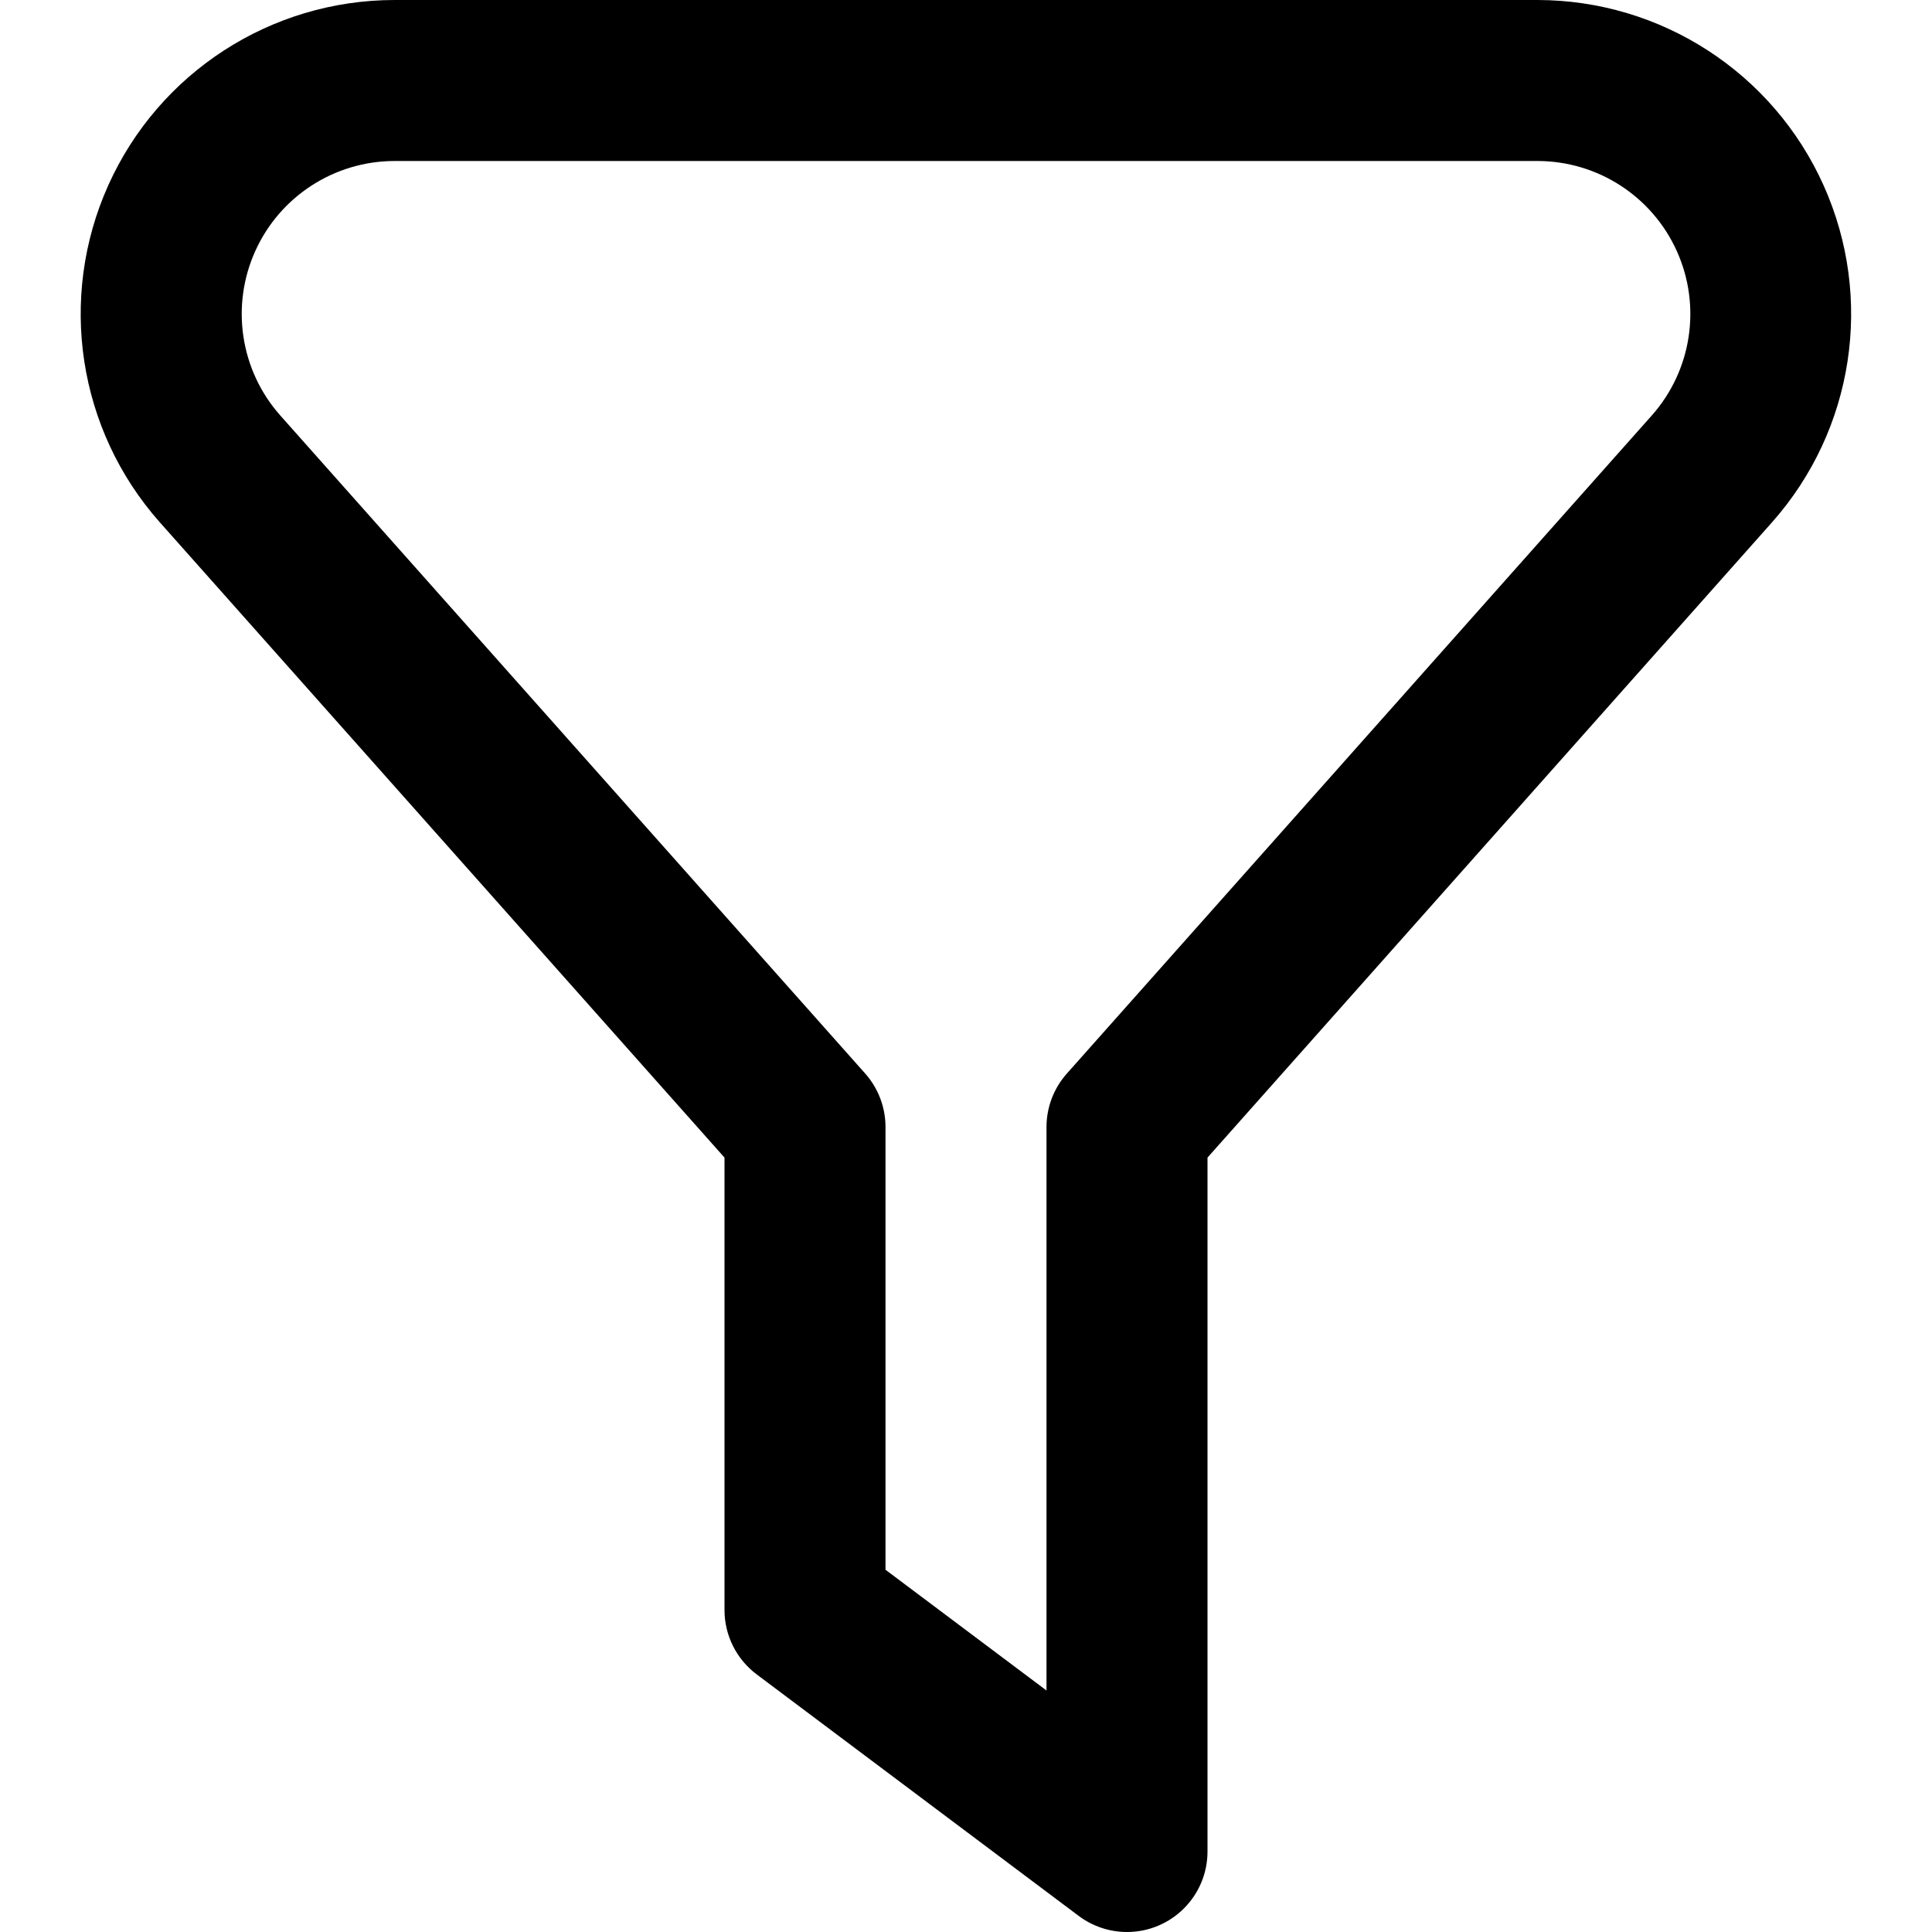
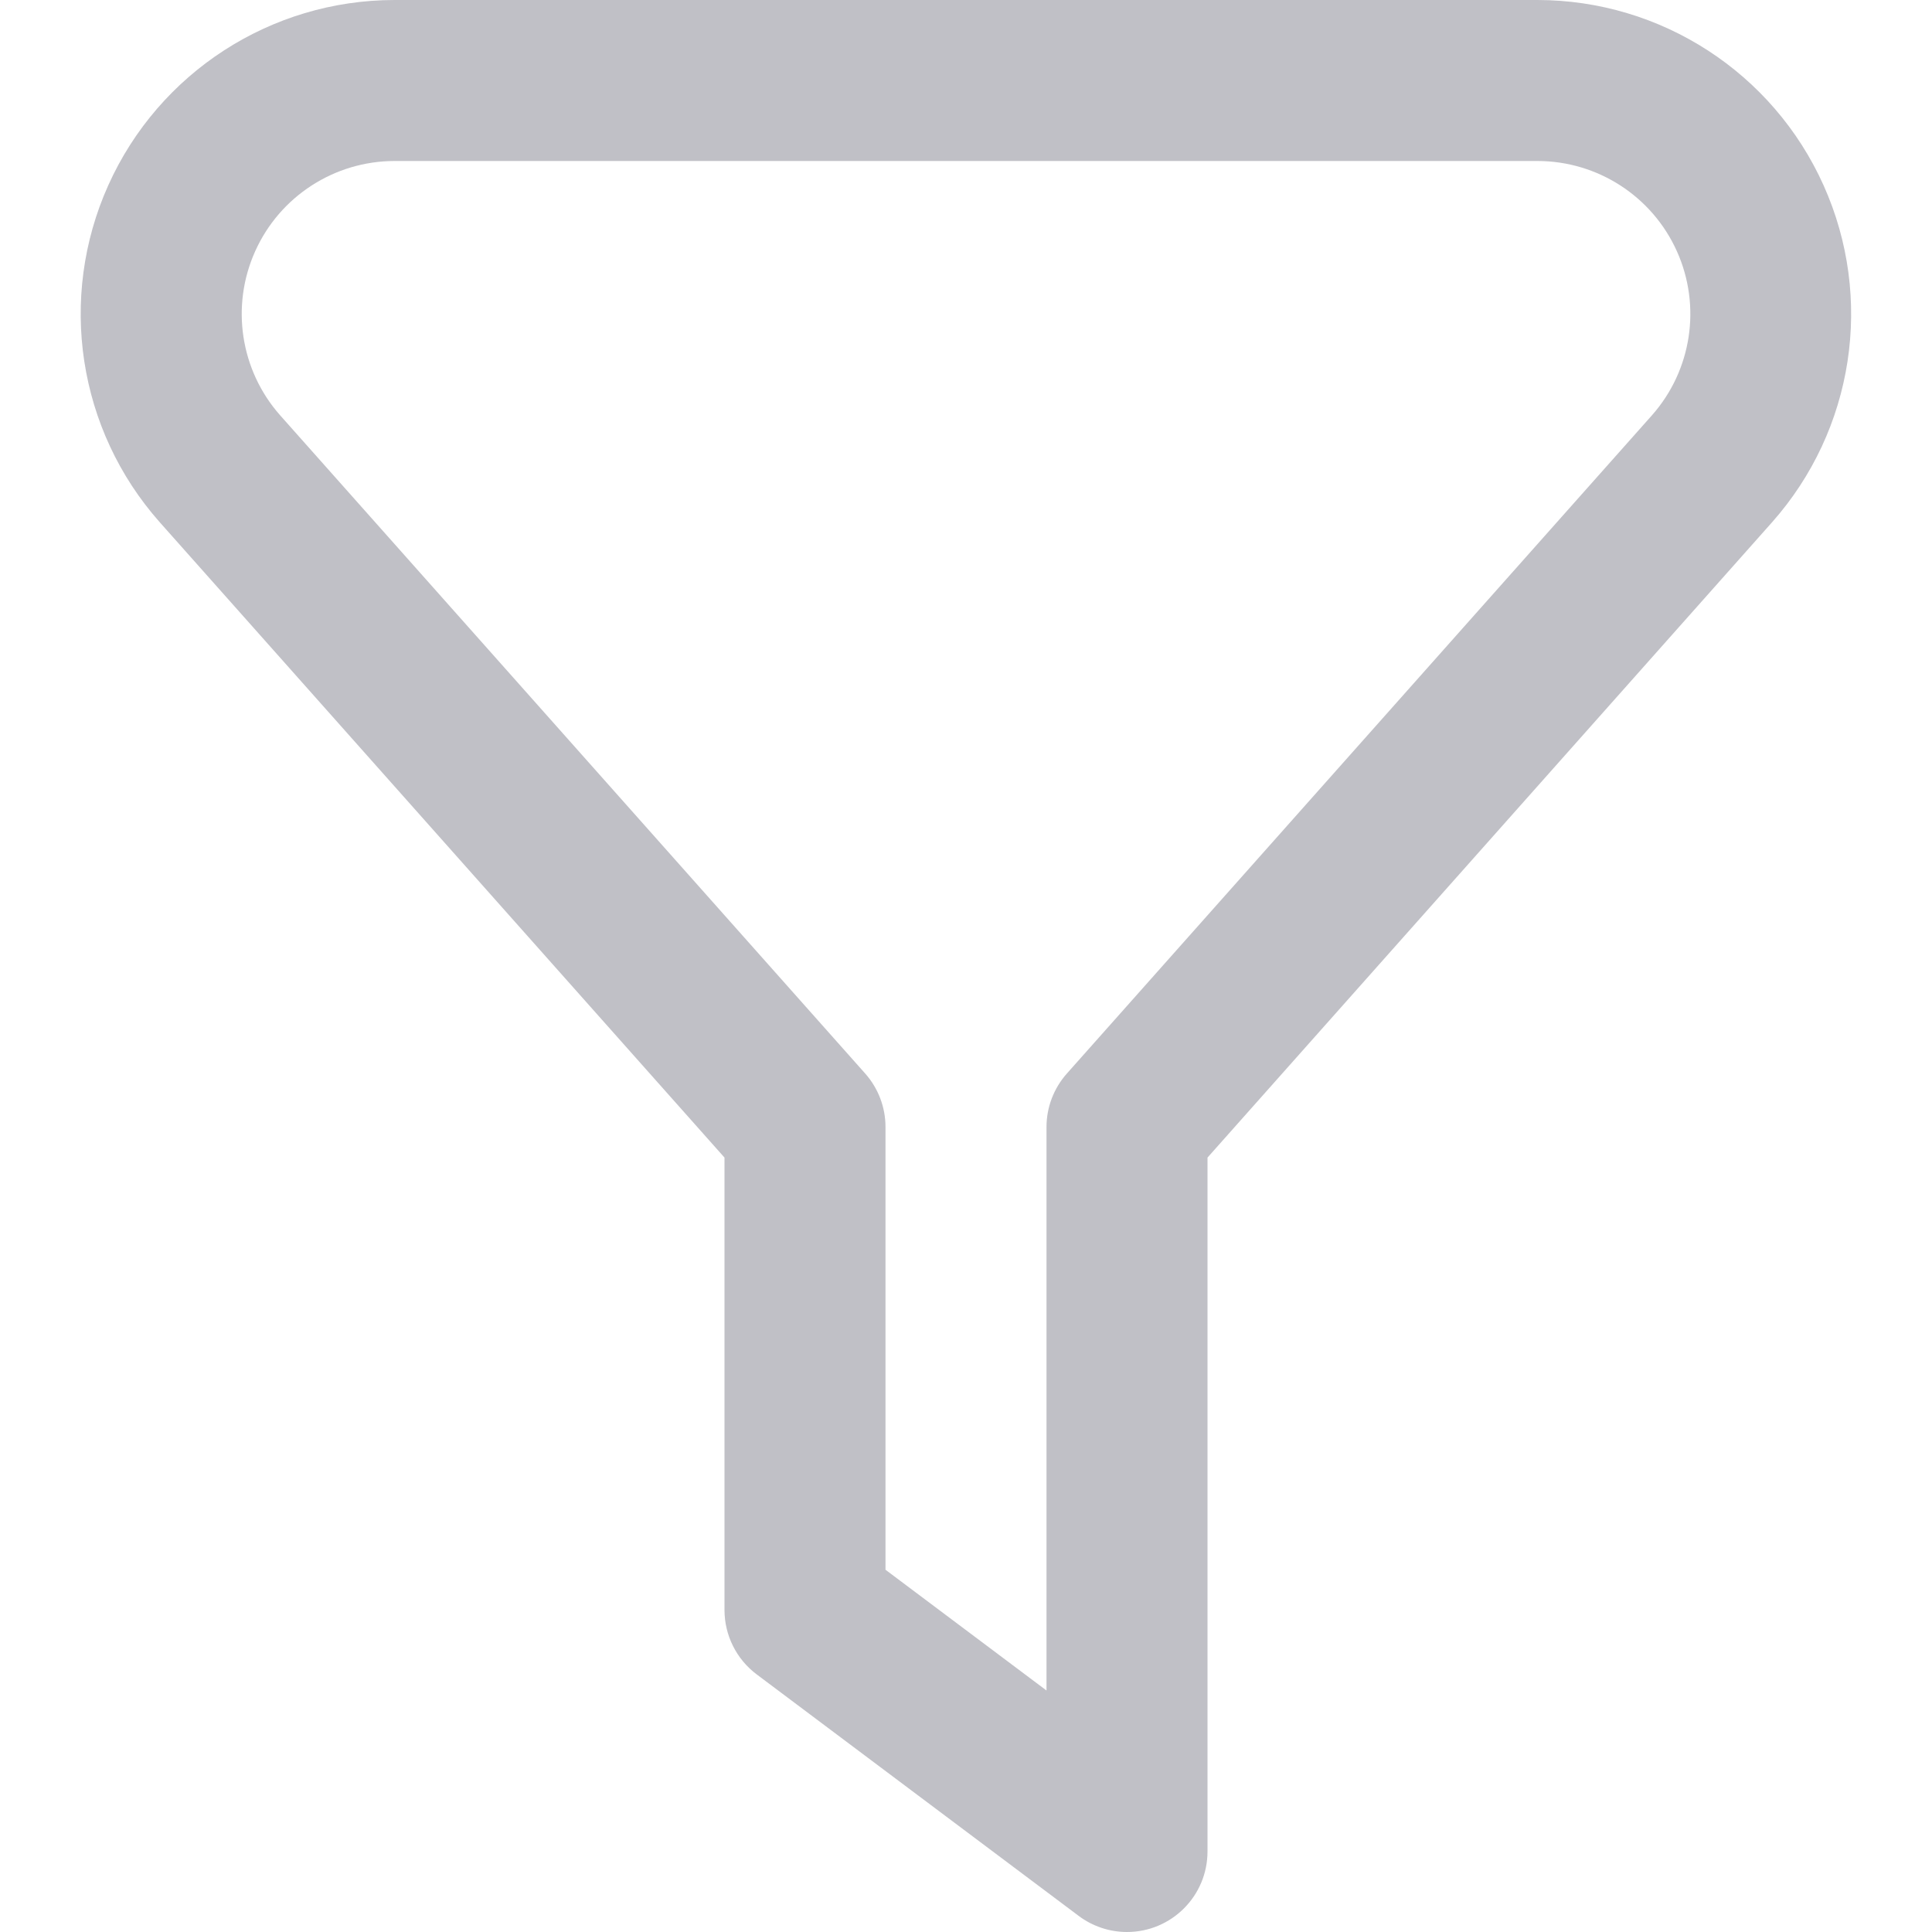
<svg xmlns="http://www.w3.org/2000/svg" id="Layer_1" height="512" viewBox="0 0 24 24" width="512" data-name="Layer 1">
-   <path d="m14 24a1 1 0 0 1 -.6-.2l-4-3a1 1 0 0 1 -.4-.8v-5.62l-7.016-7.893a3.9 3.9 0 0 1 2.916-6.487h14.2a3.9 3.9 0 0 1 2.913 6.488l-7.013 7.892v8.62a1 1 0 0 1 -1 1zm-3-4.5 2 1.5v-7a1 1 0 0 1 .253-.664l7.268-8.177a1.9 1.9 0 0 0 -1.421-3.159h-14.2a1.9 1.9 0 0 0 -1.421 3.158l7.269 8.178a1 1 0 0 1 .252.664z" />
+   <path fill="#C0C0C6" d="m14 24a1 1 0 0 1 -.6-.2l-4-3a1 1 0 0 1 -.4-.8v-5.62l-7.016-7.893a3.9 3.9 0 0 1 2.916-6.487h14.2a3.9 3.9 0 0 1 2.913 6.488l-7.013 7.892v8.62a1 1 0 0 1 -1 1zm-3-4.5 2 1.5v-7a1 1 0 0 1 .253-.664l7.268-8.177a1.9 1.9 0 0 0 -1.421-3.159h-14.2a1.9 1.9 0 0 0 -1.421 3.158l7.269 8.178a1 1 0 0 1 .252.664z" />
</svg>
